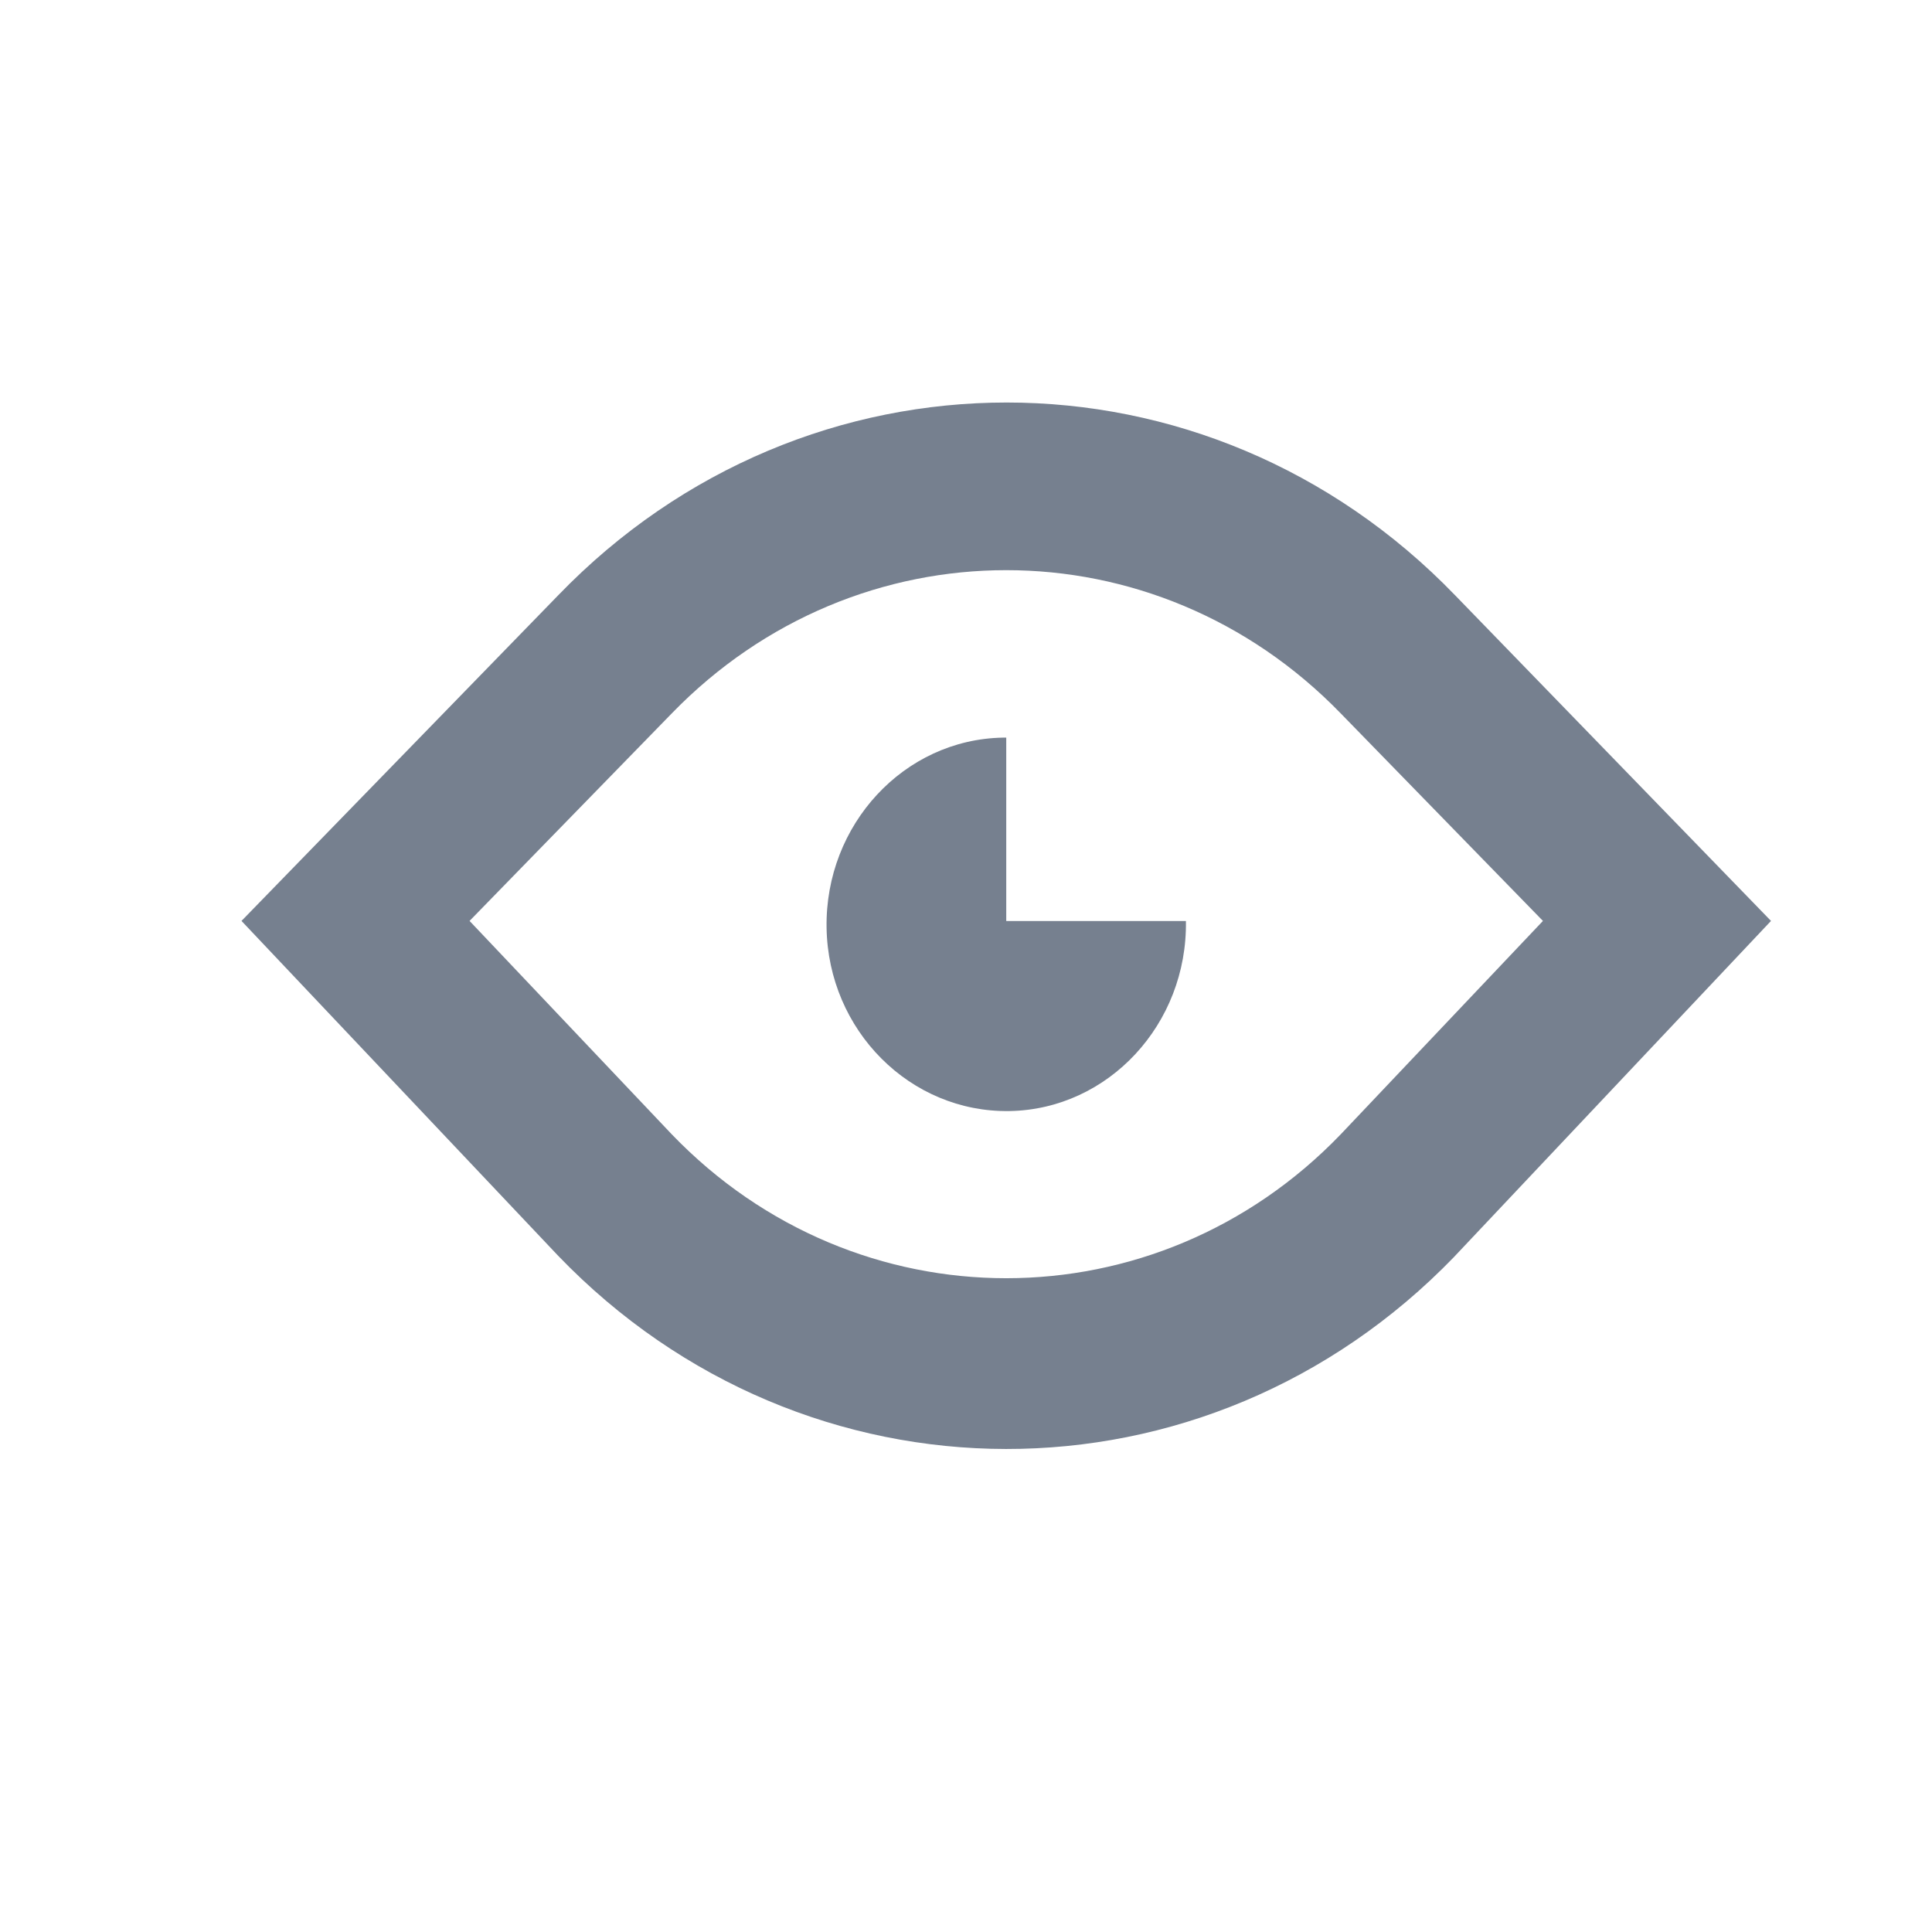
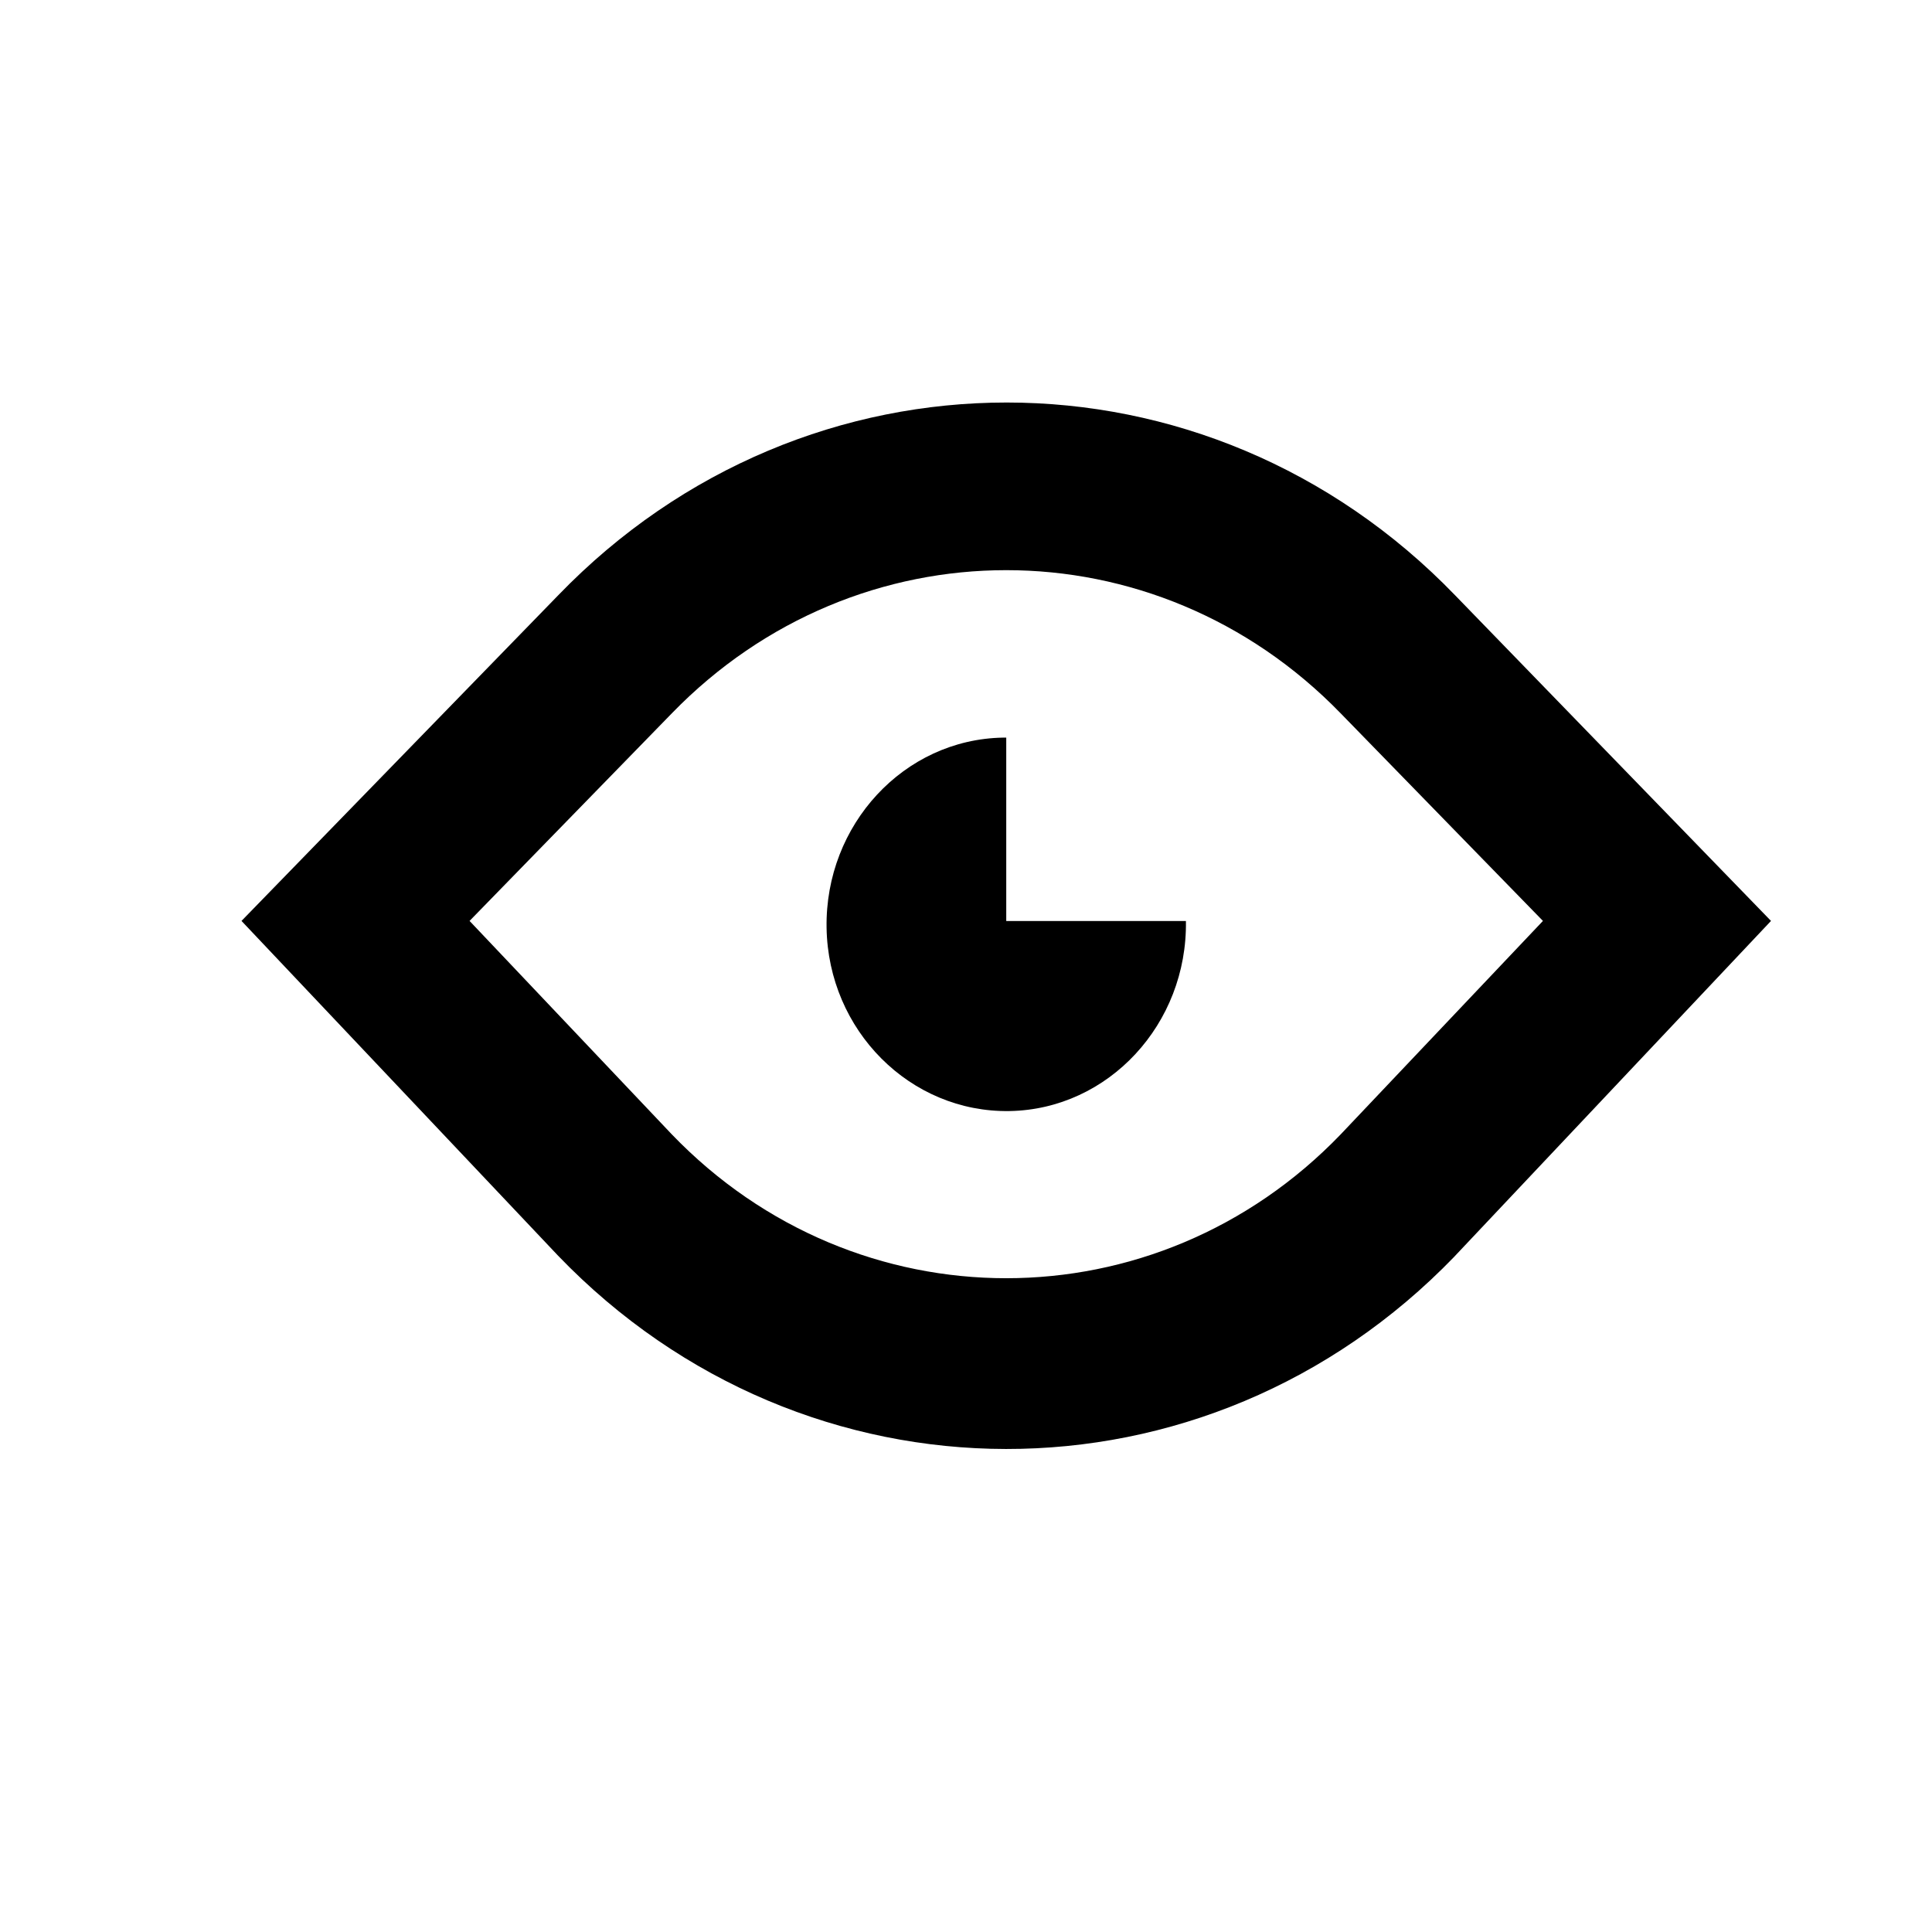
- <svg xmlns="http://www.w3.org/2000/svg" width="24" height="24" viewBox="0 0 24 24" fill="none">
-   <path d="M18.076 7.395C14.993 4.202 10.017 4.202 6.934 7.395L3 11.44L6.934 15.6C10.007 18.793 14.983 18.803 18.066 15.611L18.076 15.6L22 11.44L18.076 7.395ZM16.654 14.092C14.362 16.474 10.638 16.474 8.346 14.092L5.833 11.44L8.346 8.861C10.648 6.49 14.352 6.49 16.654 8.861L19.167 11.44L16.654 14.092Z" fill="#76808F" />
-   <path d="M14.732 11.441C14.752 12.72 13.771 13.781 12.54 13.802C11.309 13.822 10.288 12.803 10.268 11.524C10.248 10.245 11.229 9.184 12.46 9.163C12.47 9.163 12.49 9.163 12.5 9.163V11.441H14.732Z" fill="#76808F" />
+ <svg xmlns="http://www.w3.org/2000/svg" width="24" height="24" viewBox="0 0 24 24">
+   <path d="M18.076 7.395C14.993 4.202 10.017 4.202 6.934 7.395L3 11.44L6.934 15.6C10.007 18.793 14.983 18.803 18.066 15.611L18.076 15.6L22 11.44L18.076 7.395ZM16.654 14.092C14.362 16.474 10.638 16.474 8.346 14.092L5.833 11.44L8.346 8.861C10.648 6.49 14.352 6.49 16.654 8.861L19.167 11.44L16.654 14.092Z" />
+   <path d="M14.732 11.441C14.752 12.72 13.771 13.781 12.54 13.802C11.309 13.822 10.288 12.803 10.268 11.524C10.248 10.245 11.229 9.184 12.46 9.163C12.47 9.163 12.49 9.163 12.5 9.163V11.441H14.732Z" />
</svg>
